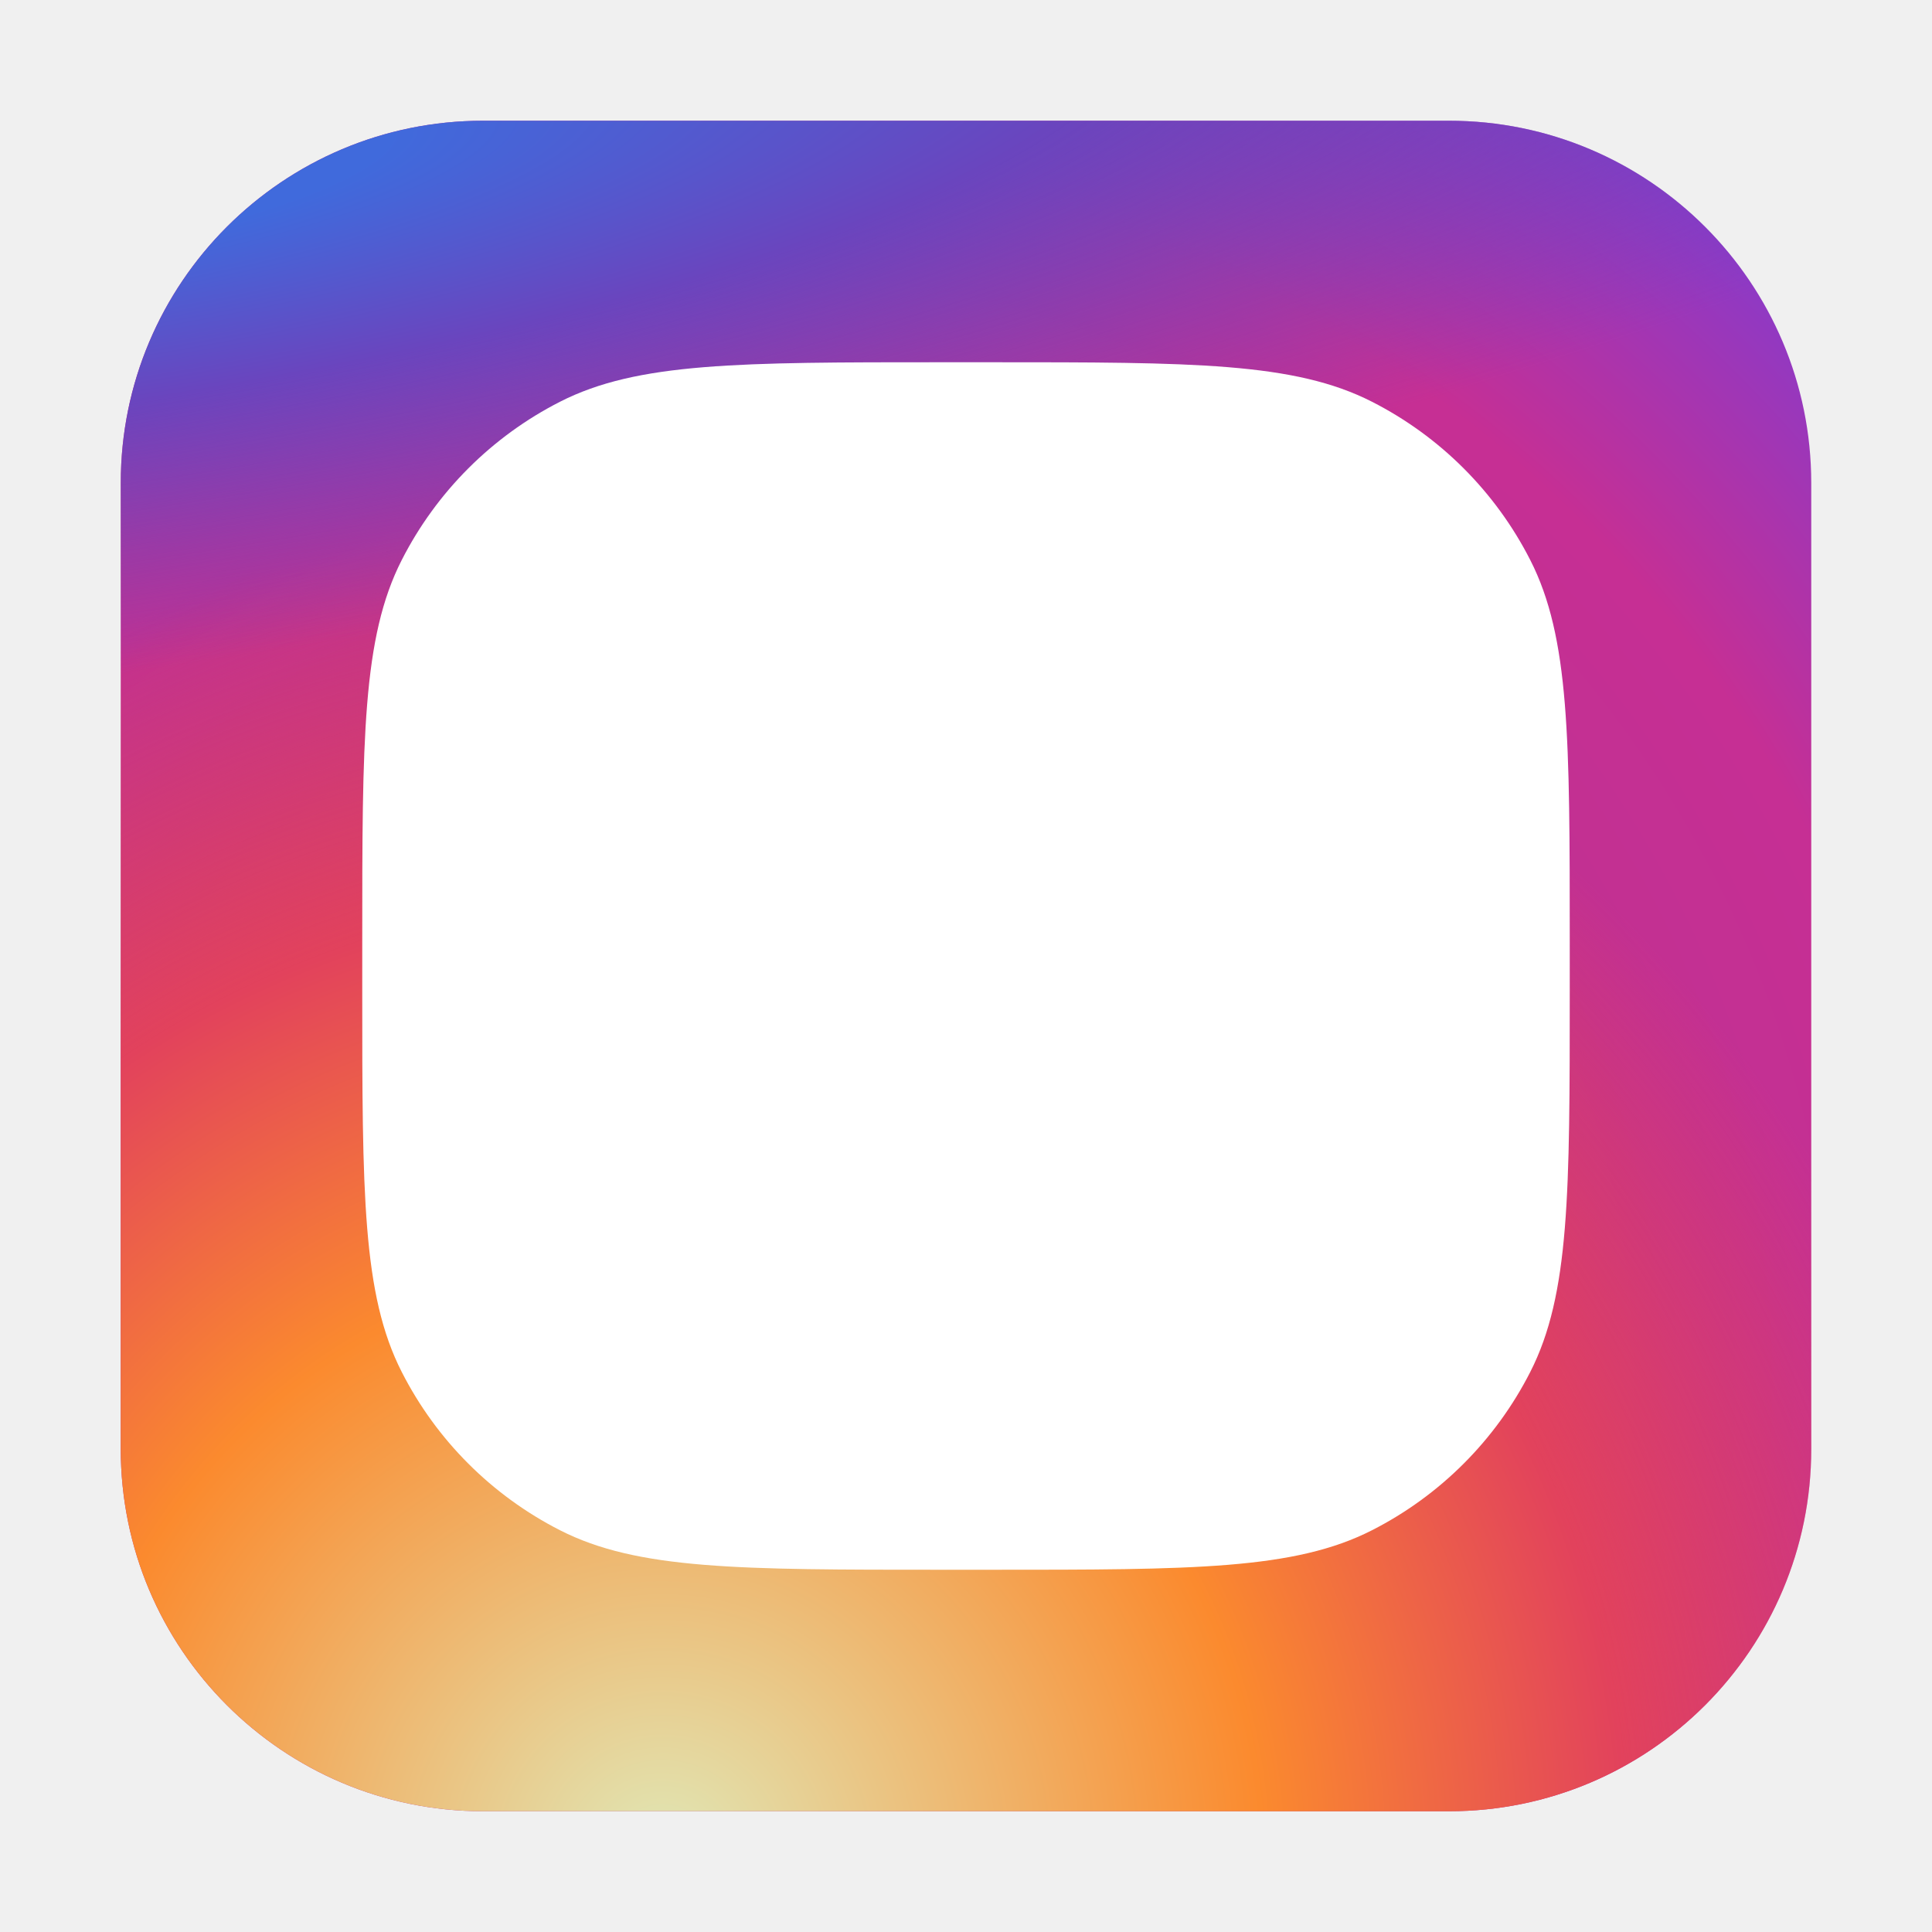
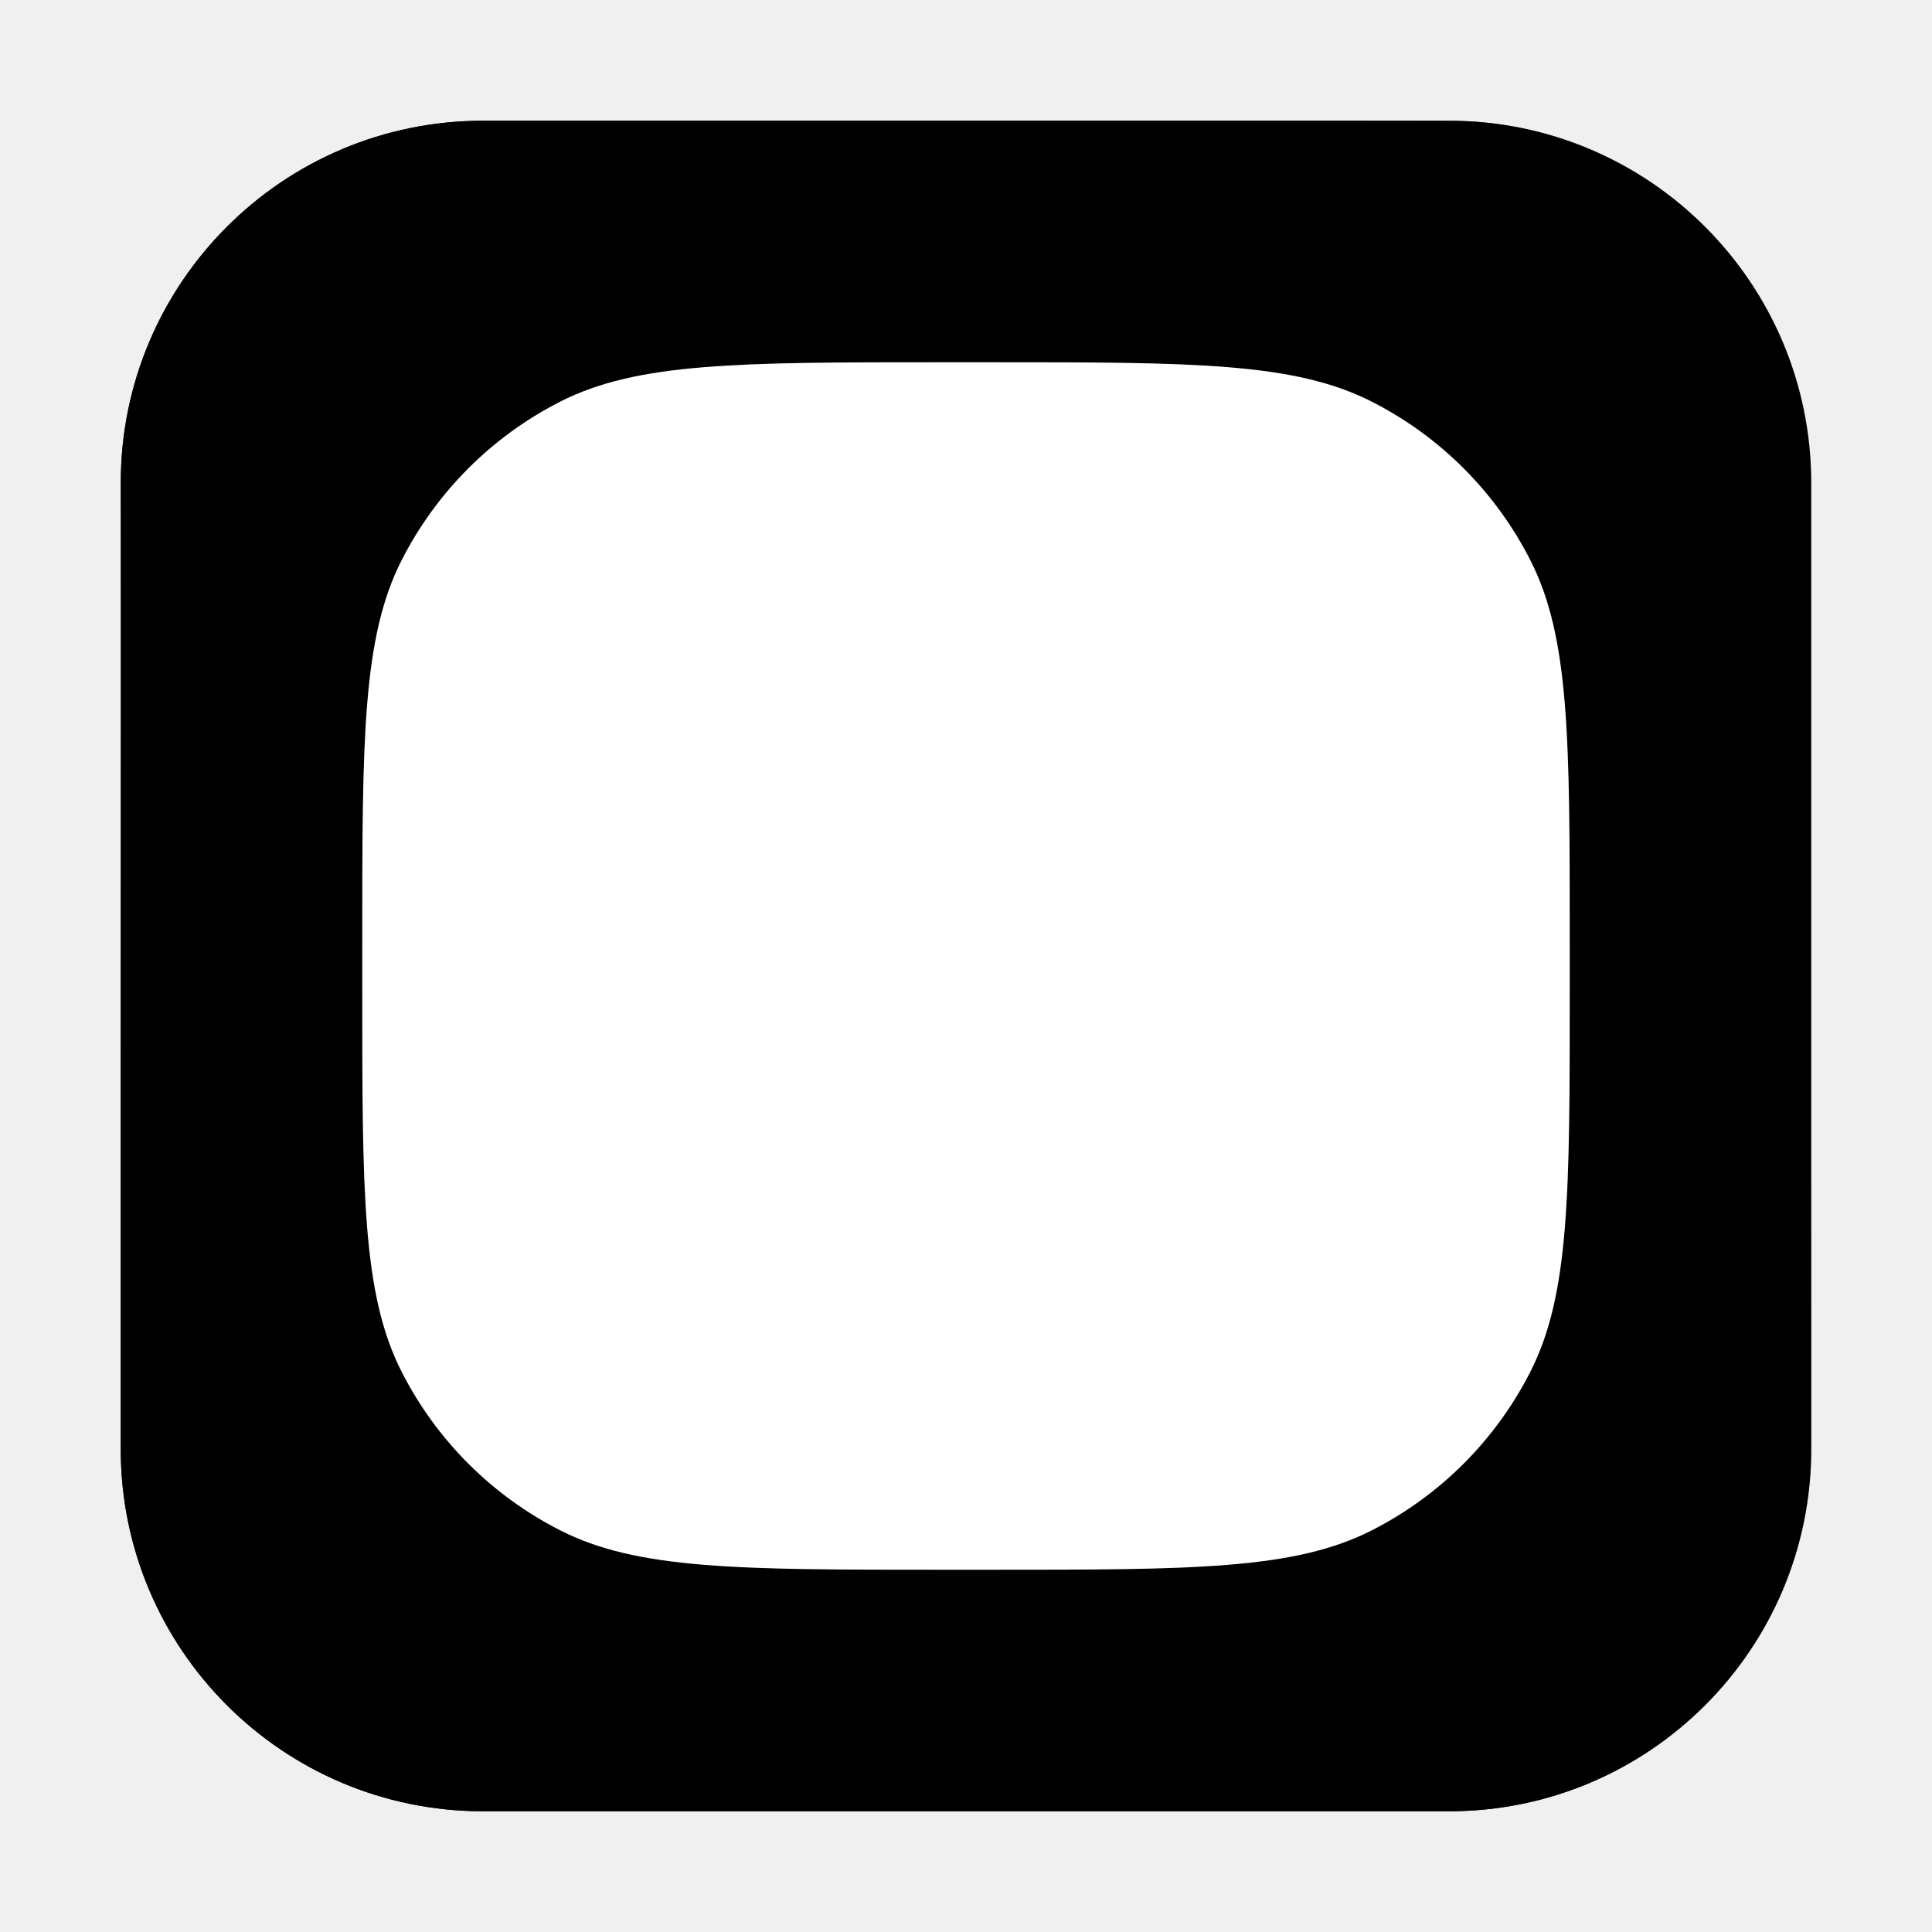
<svg xmlns="http://www.w3.org/2000/svg" width="800px" height="800px" viewBox="0 0 32 32" fill="none">
  <rect x="2" y="2" width="28" height="28" rx="6" fill="url(#paint0_radial_87_7153)" />
  <rect x="2" y="2" width="28" height="28" rx="6" fill="url(#paint1_radial_87_7153)" />
  <rect x="2" y="2" width="28" height="28" rx="6" fill="url(#paint2_radial_87_7153)" />
  <path d="M23 10.5C23 11.328 22.328 12 21.5 12C20.672 12 20 11.328 20 10.5C20 9.672 20.672 9 21.5 9C22.328 9 23 9.672 23 10.5Z" fill="white" />
  <path fillRule="evenodd" clipRule="evenodd" d="M16 21C18.761 21 21 18.761 21 16C21 13.239 18.761 11 16 11C13.239 11 11 13.239 11 16C11 18.761 13.239 21 16 21ZM16 19C17.657 19 19 17.657 19 16C19 14.343 17.657 13 16 13C14.343 13 13 14.343 13 16C13 17.657 14.343 19 16 19Z" fill="white" />
  <path fillRule="evenodd" clipRule="evenodd" d="M6 15.6C6 12.24 6 10.559 6.654 9.276C7.229 8.147 8.147 7.229 9.276 6.654C10.559 6 12.24 6 15.6 6H16.4C19.76 6 21.441 6 22.724 6.654C23.853 7.229 24.771 8.147 25.346 9.276C26 10.559 26 12.24 26 15.6V16.4C26 19.76 26 21.441 25.346 22.724C24.771 23.853 23.853 24.771 22.724 25.346C21.441 26 19.76 26 16.4 26H15.6C12.24 26 10.559 26 9.276 25.346C8.147 24.771 7.229 23.853 6.654 22.724C6 21.441 6 19.76 6 16.4V15.6ZM15.6 8H16.4C18.113 8 19.278 8.002 20.178 8.075C21.055 8.147 21.503 8.277 21.816 8.436C22.569 8.819 23.18 9.431 23.564 10.184C23.723 10.497 23.853 10.945 23.925 11.822C23.998 12.722 24 13.887 24 15.6V16.4C24 18.113 23.998 19.278 23.925 20.178C23.853 21.055 23.723 21.503 23.564 21.816C23.18 22.569 22.569 23.18 21.816 23.564C21.503 23.723 21.055 23.853 20.178 23.925C19.278 23.998 18.113 24 16.4 24H15.6C13.887 24 12.722 23.998 11.822 23.925C10.945 23.853 10.497 23.723 10.184 23.564C9.431 23.18 8.819 22.569 8.436 21.816C8.277 21.503 8.147 21.055 8.075 20.178C8.002 19.278 8 18.113 8 16.4V15.6C8 13.887 8.002 12.722 8.075 11.822C8.147 10.945 8.277 10.497 8.436 10.184C8.819 9.431 9.431 8.819 10.184 8.436C10.497 8.277 10.945 8.147 11.822 8.075C12.722 8.002 13.887 8 15.6 8Z" fill="white" />
  <defs>
    <radialGradient id="paint0_radial_87_7153" cx="0" cy="0" r="1" gradientUnits="userSpaceOnUse" gradientTransform="translate(12 23) rotate(-55.3758) scale(25.5196)">
-       <stop stop-color="#B13589" />
-       <stop offset="0.793" stop-color="#C62F94" />
-       <stop offset="1" stop-color="#8A3AC8" />
+       <stop stopColor="#B13589" />
+       <stop offset="0.793" stopColor="#C62F94" />
+       <stop offset="1" stopColor="#8A3AC8" />
    </radialGradient>
    <radialGradient id="paint1_radial_87_7153" cx="0" cy="0" r="1" gradientUnits="userSpaceOnUse" gradientTransform="translate(11 31) rotate(-65.1363) scale(22.5942)">
-       <stop stop-color="#E0E8B7" />
-       <stop offset="0.445" stop-color="#FB8A2E" />
-       <stop offset="0.715" stop-color="#E2425C" />
-       <stop offset="1" stop-color="#E2425C" stop-opacity="0" />
+       <stop stopColor="#E0E8B7" />
+       <stop offset="0.445" stopColor="#FB8A2E" />
+       <stop offset="0.715" stopColor="#E2425C" />
+       <stop offset="1" stopColor="#E2425C" stop-opacity="0" />
    </radialGradient>
    <radialGradient id="paint2_radial_87_7153" cx="0" cy="0" r="1" gradientUnits="userSpaceOnUse" gradientTransform="translate(0.500002 3) rotate(-8.1301) scale(38.8909 8.31836)">
-       <stop offset="0.157" stop-color="#406ADC" />
-       <stop offset="0.468" stop-color="#6A45BE" />
-       <stop offset="1" stop-color="#6A45BE" stop-opacity="0" />
+       <stop offset="0.157" stopColor="#406ADC" />
+       <stop offset="0.468" stopColor="#6A45BE" />
+       <stop offset="1" stopColor="#6A45BE" stop-opacity="0" />
    </radialGradient>
  </defs>
</svg>
